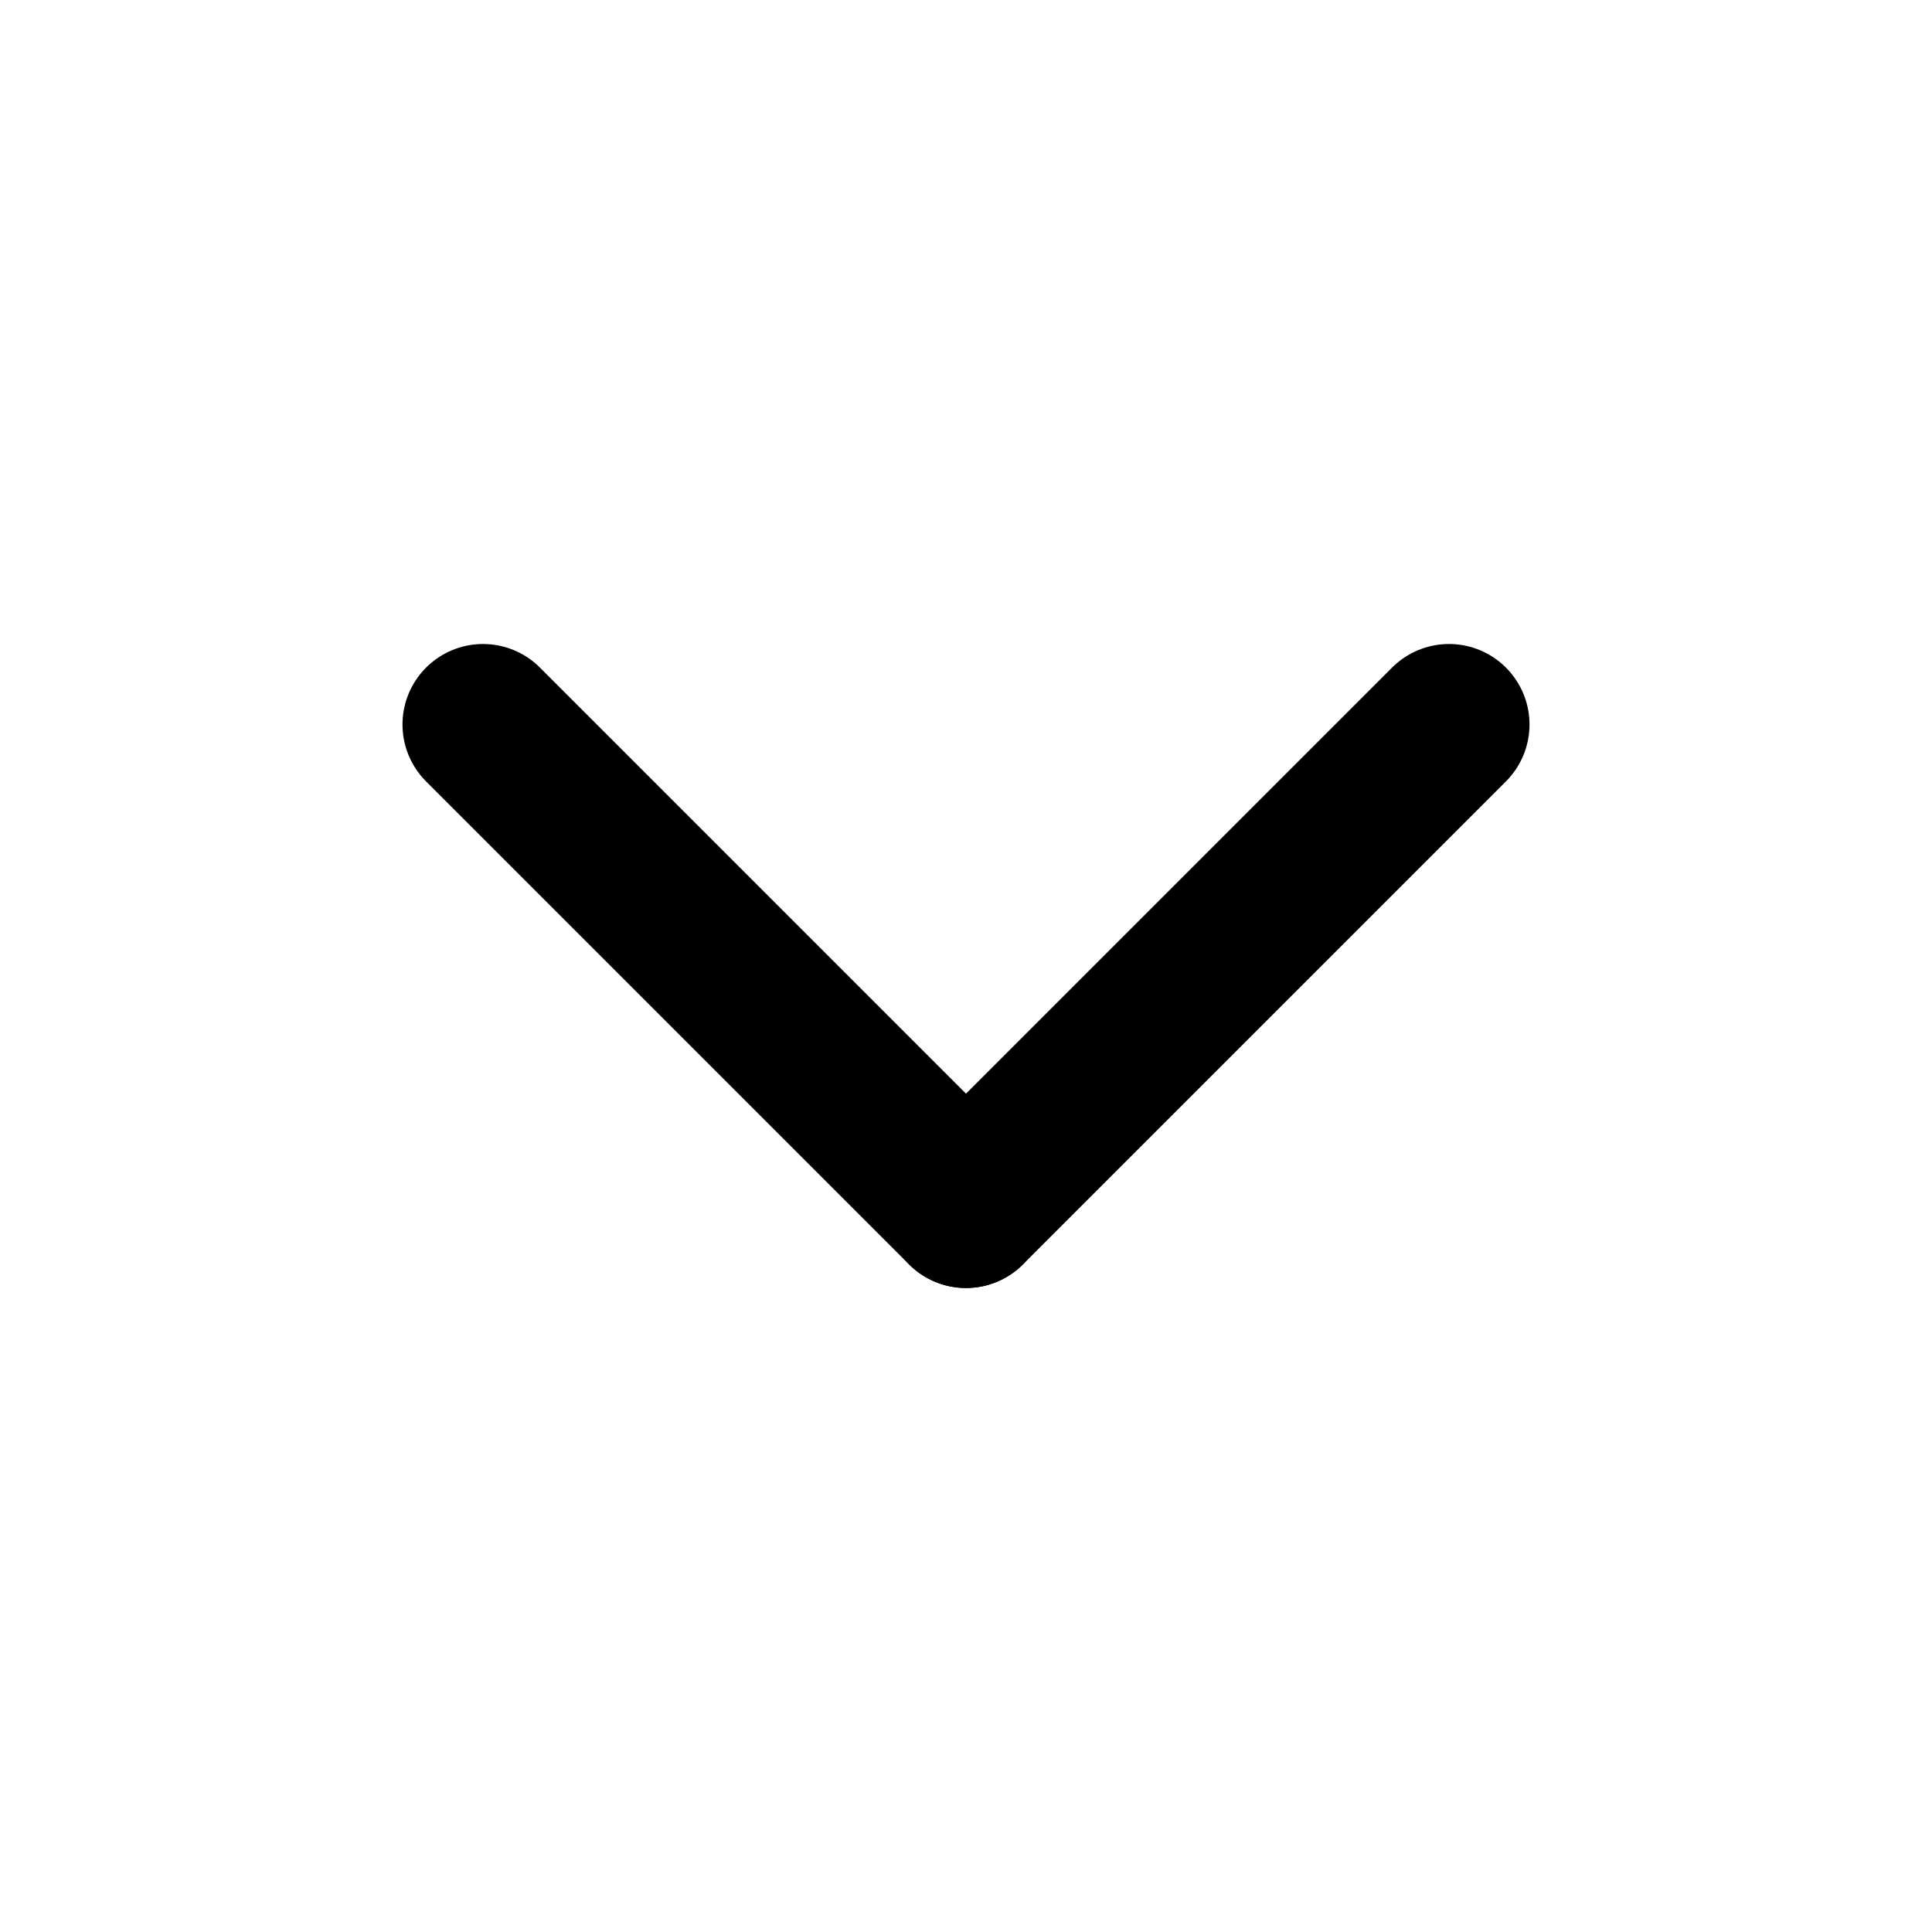
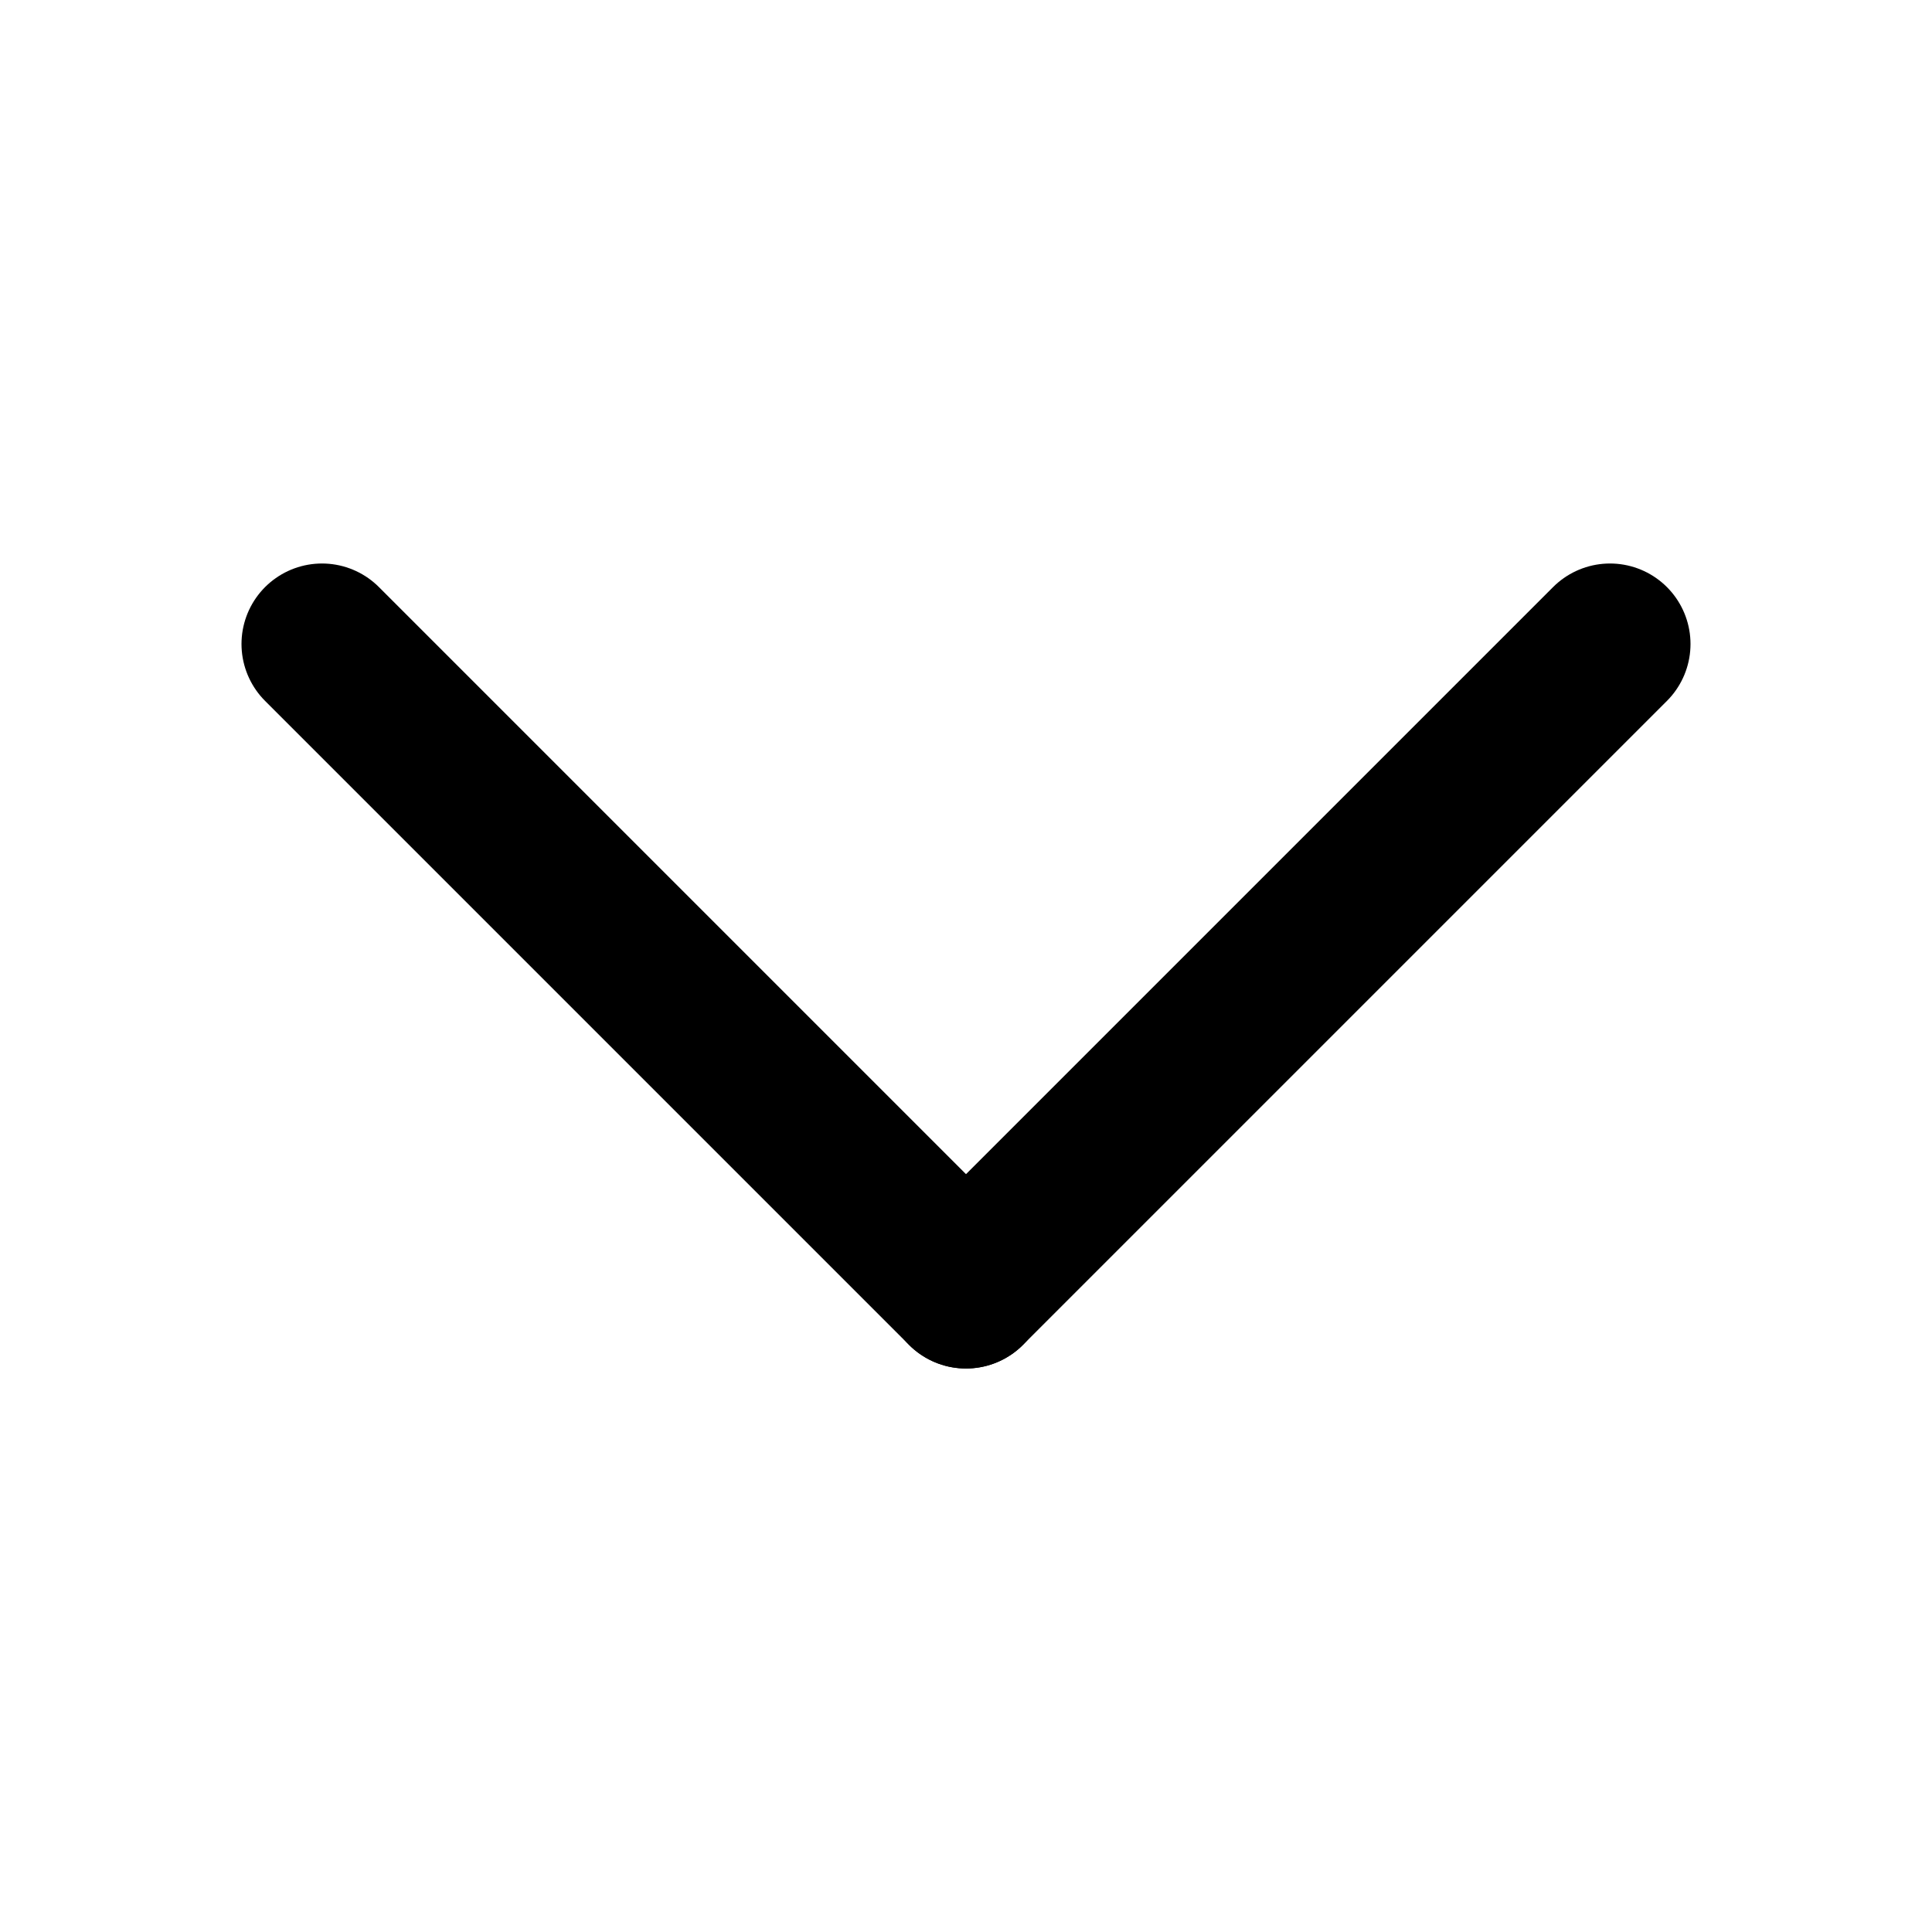
<svg xmlns="http://www.w3.org/2000/svg" width="24" height="24" viewBox="0 0 24 24" fill="none">
-   <path d="M12 15L18 9" stroke="black" stroke-width="2" stroke-linecap="round" />
-   <path d="M12 15L6 9" stroke="black" stroke-width="2" stroke-linecap="round" />
+   <path d="M12 16L20 8" stroke="black" stroke-width="2" stroke-linecap="round" />
+   <path d="M12 16L4 8" stroke="black" stroke-width="2" stroke-linecap="round" />
</svg>
